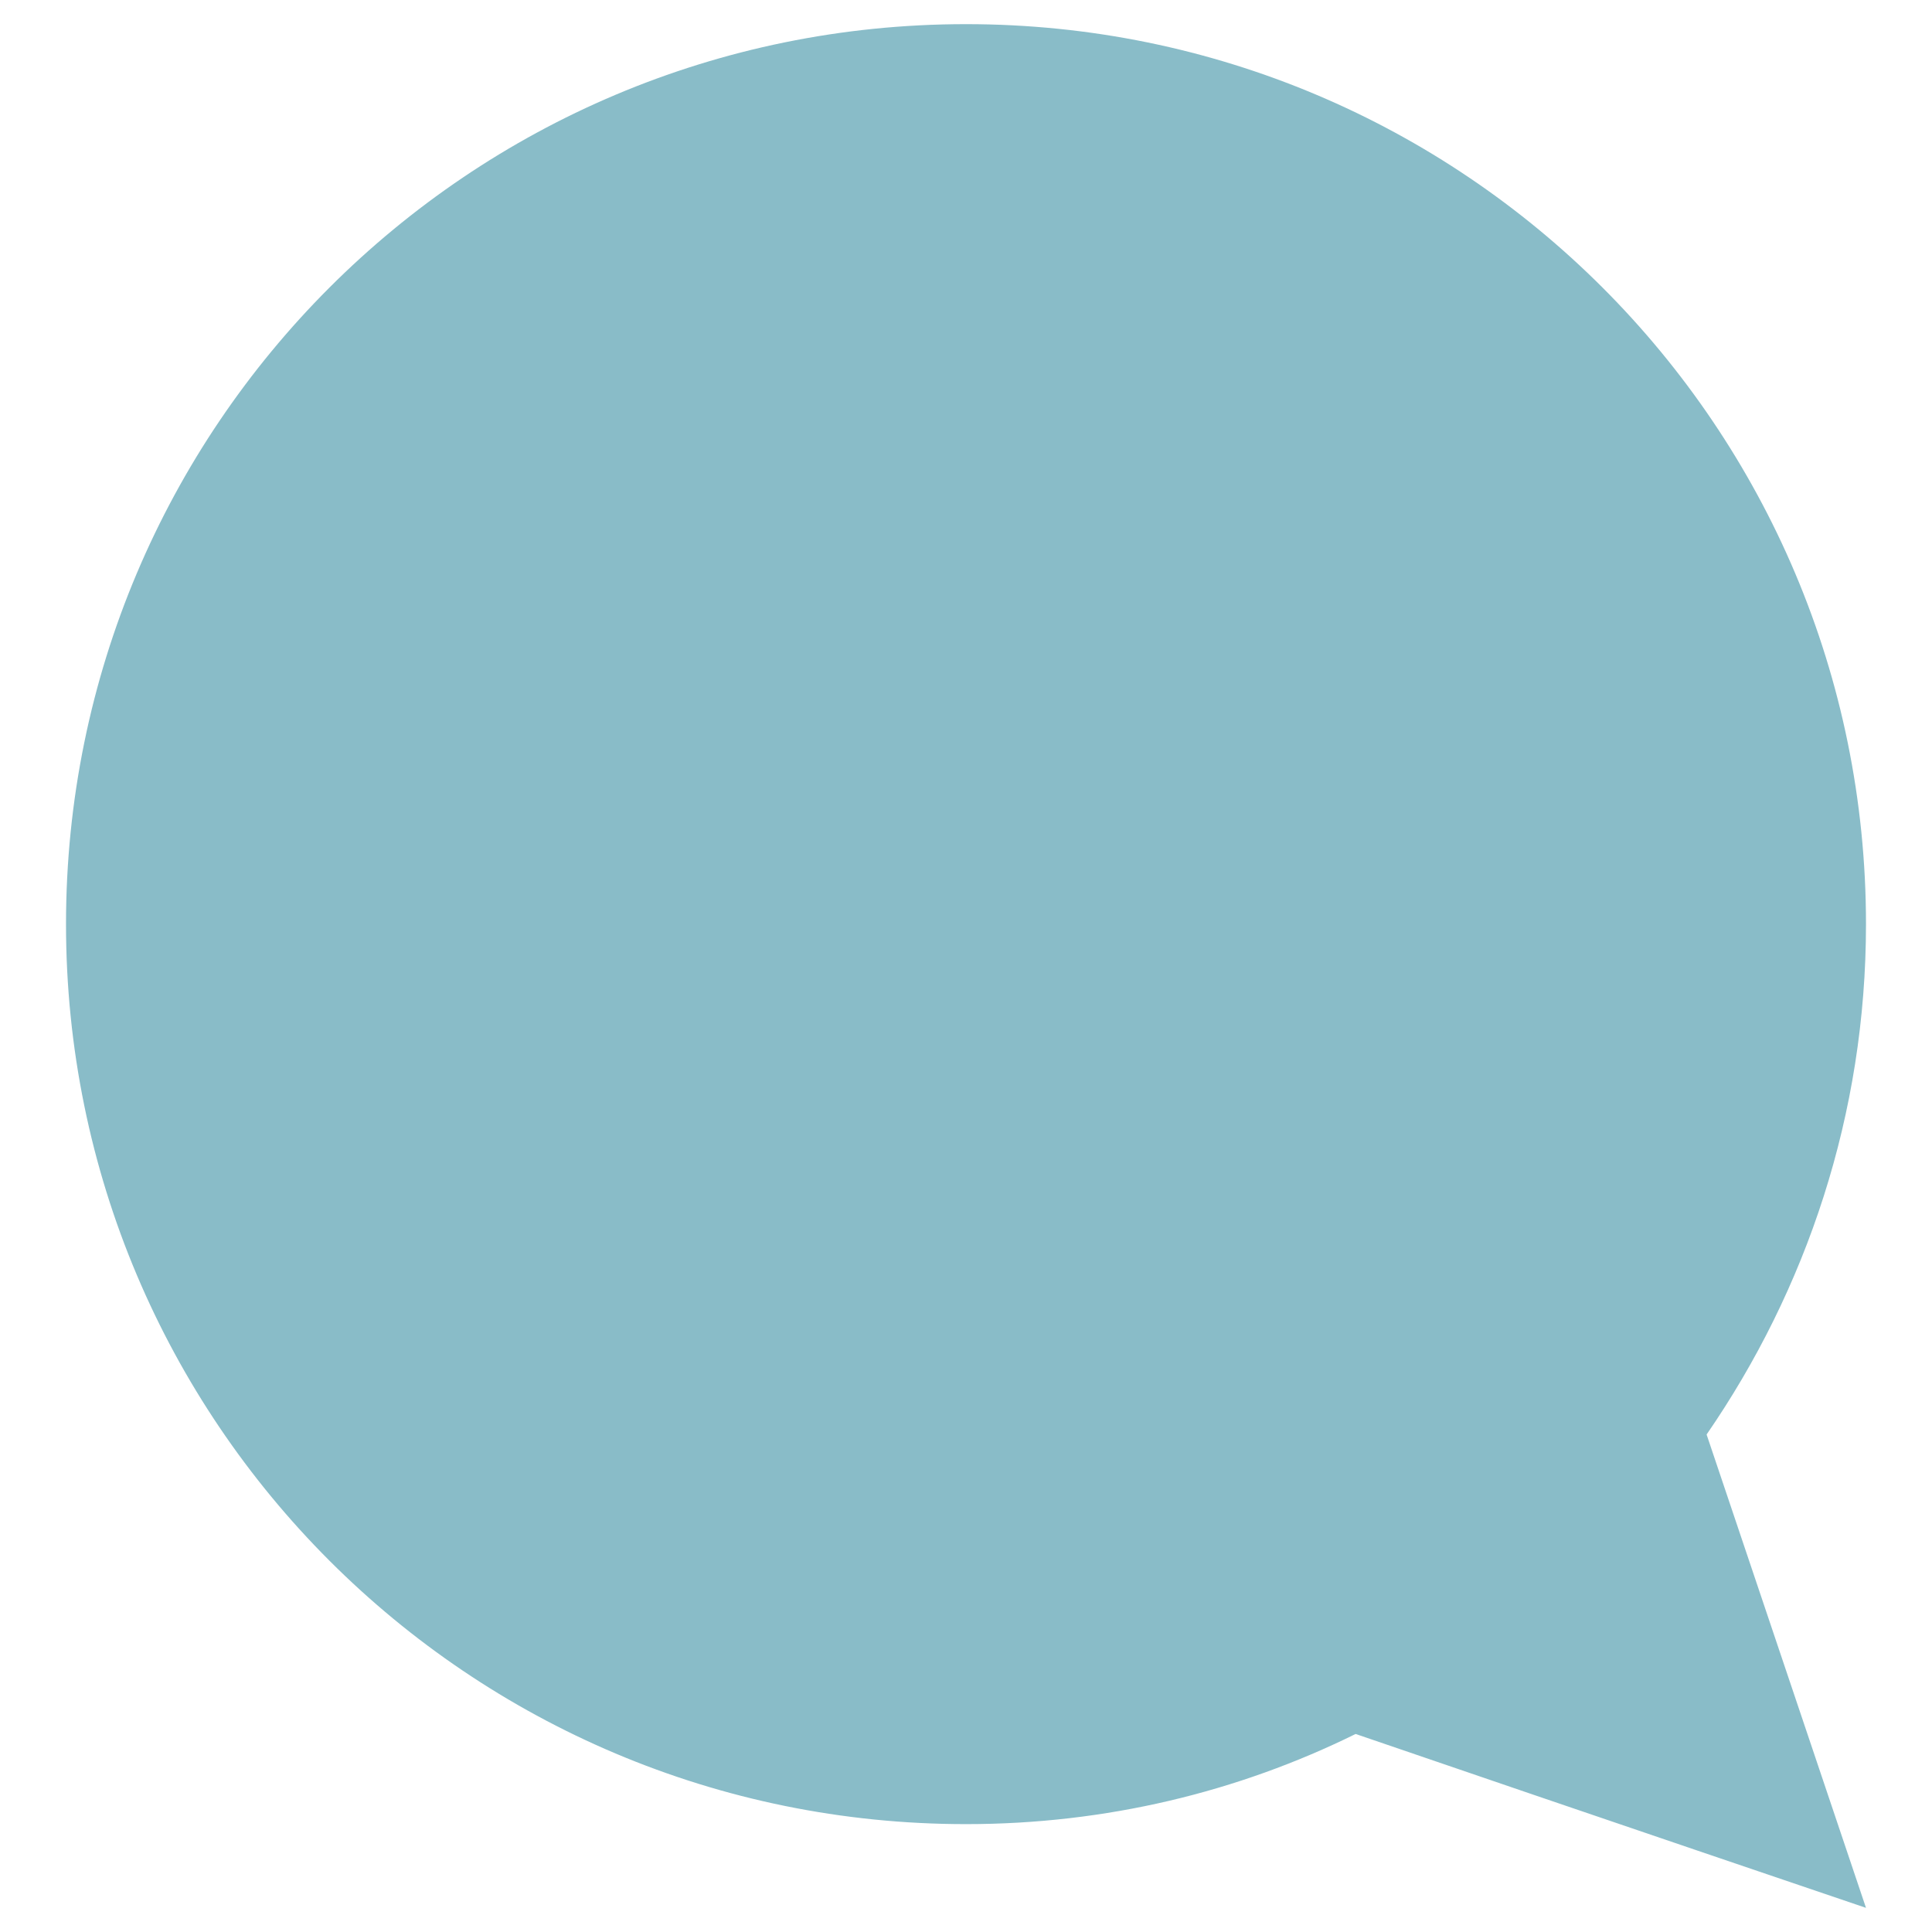
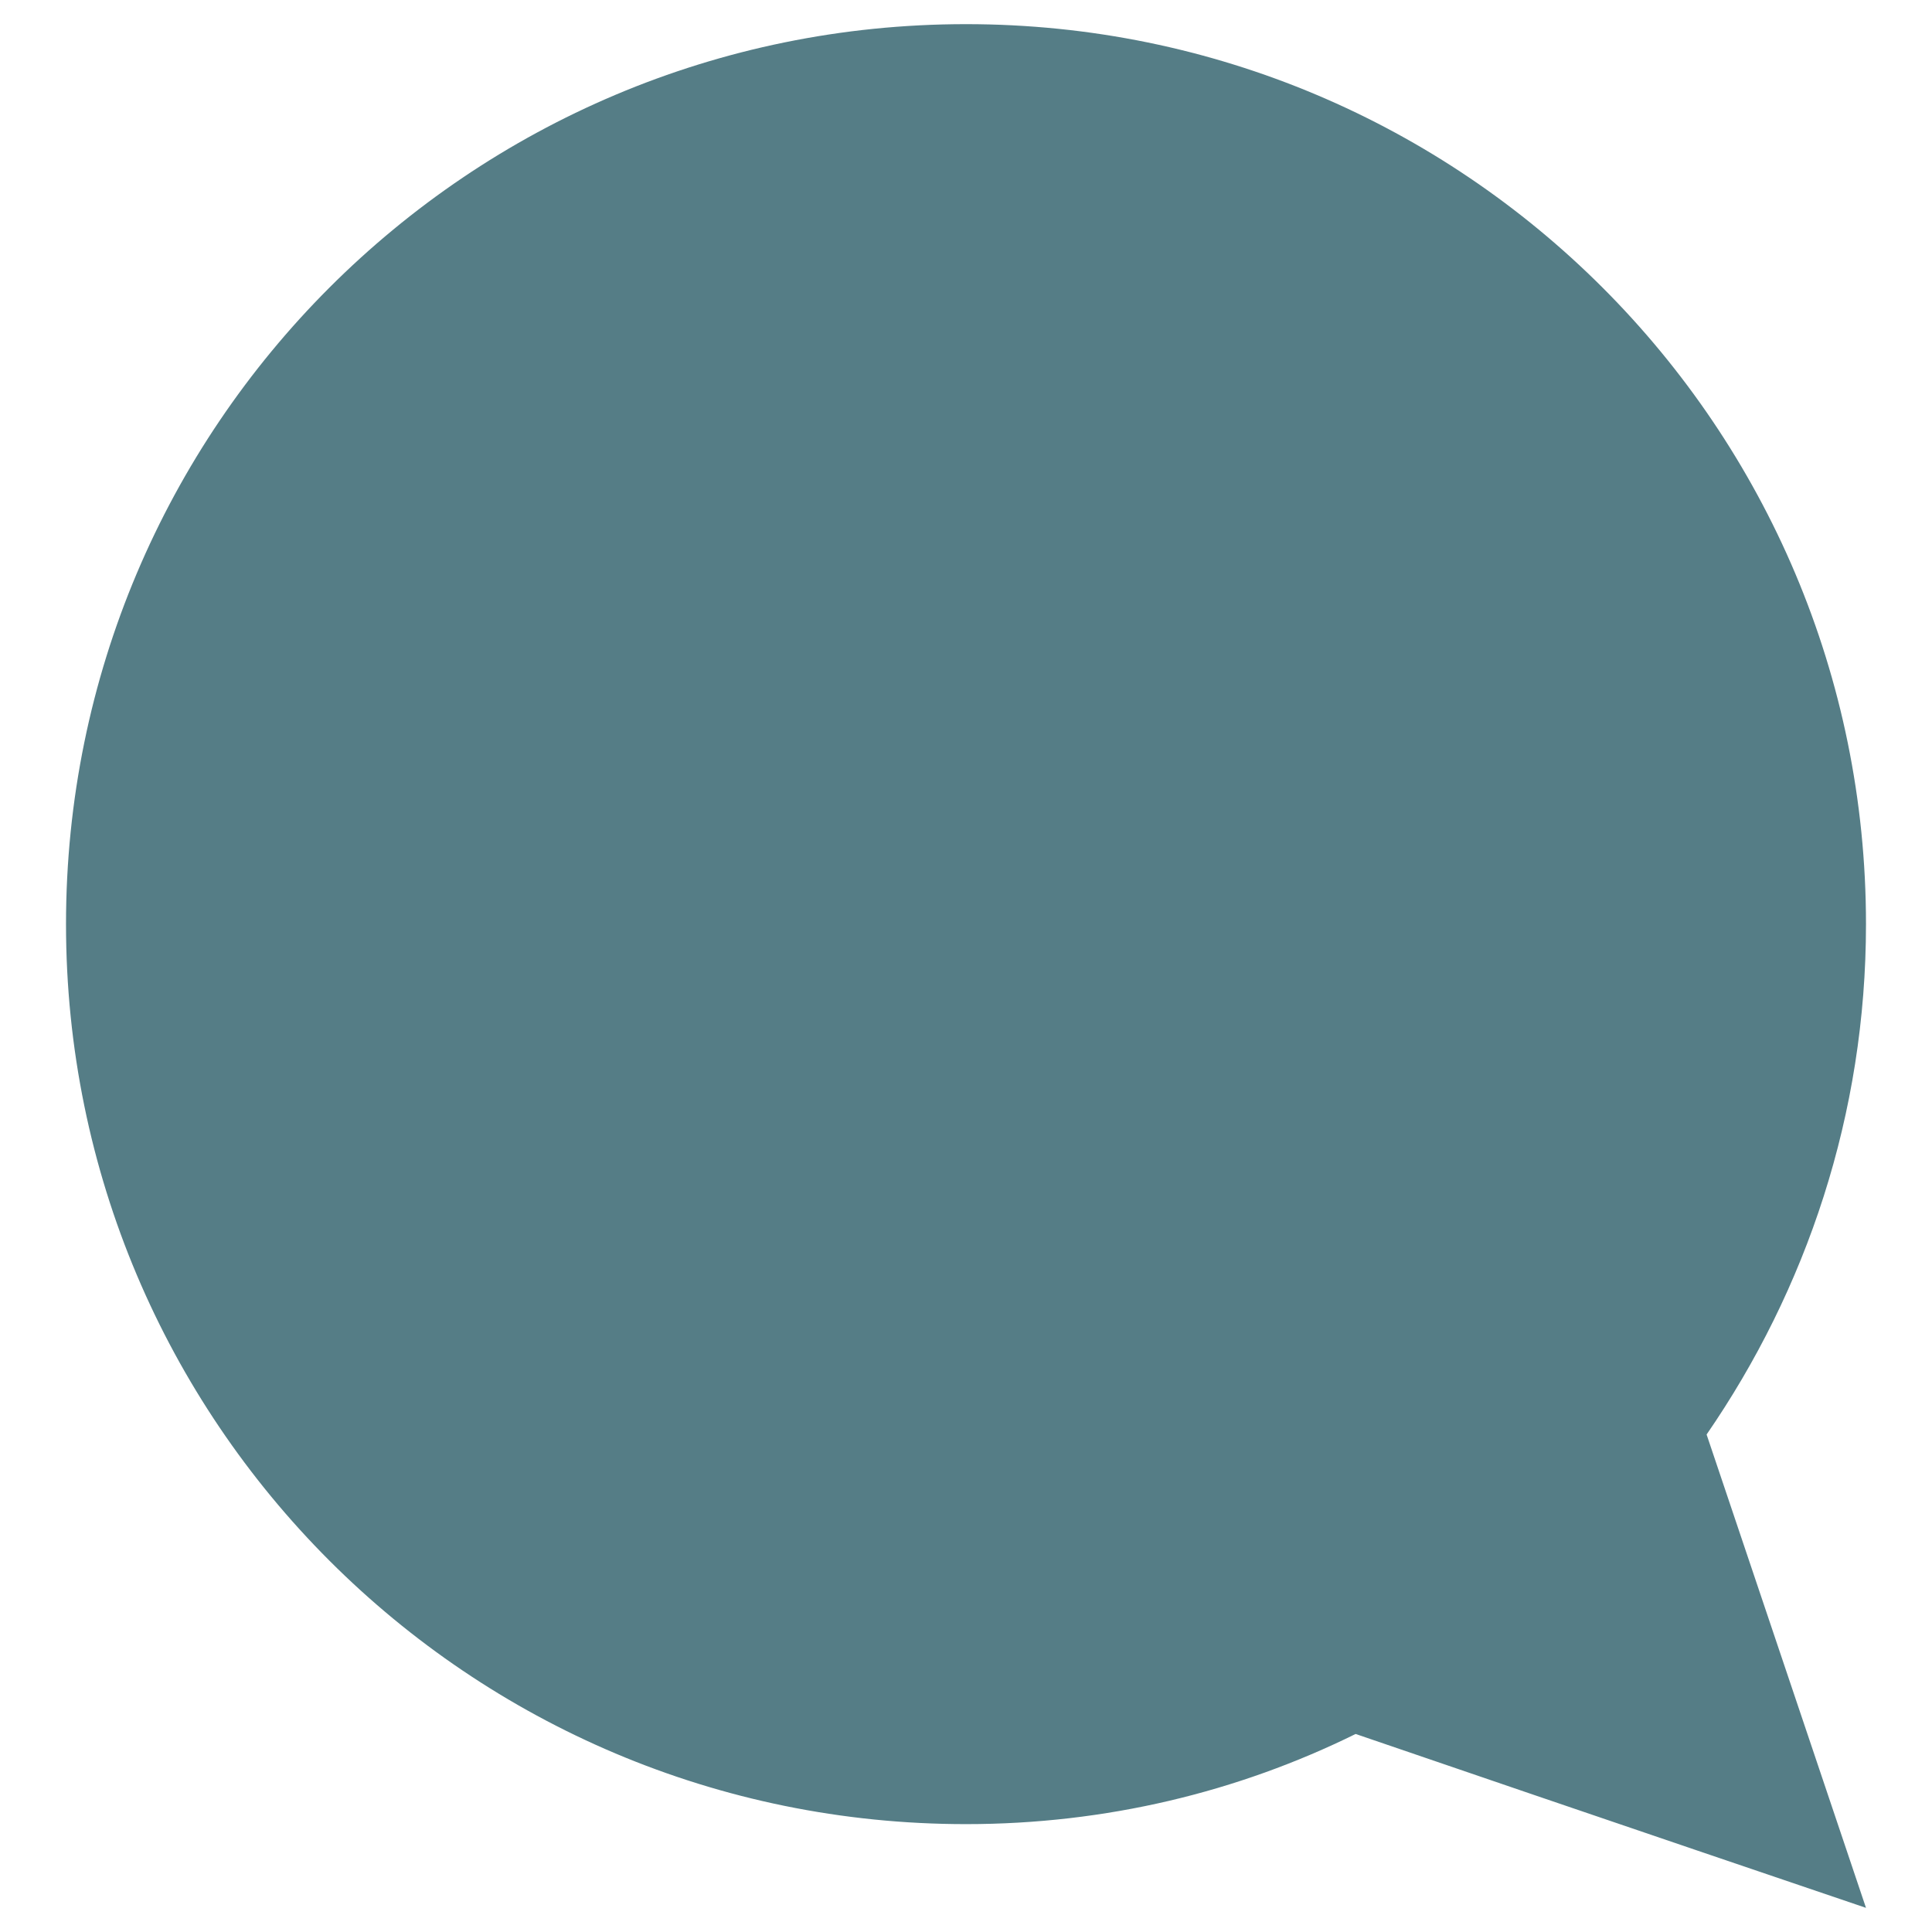
<svg xmlns="http://www.w3.org/2000/svg" version="1.1" id="Layer_1" x="0px" y="0px" viewBox="0 0 120 120" enable-background="new 0 0 120 120" xml:space="preserve">
-   <path fill="#89BCC8" d="M106,89.1c6.2-9,9.9-19.9,9.9-31.7c0-30.9-25-55.9-55.9-55.9S4.1,26.5,4.1,57.4c0,30.9,25,55.9,55.9,55.9  c8.7,0,16.9-2,24.2-5.6c14.3,4.9,31.7,10.8,31.7,10.8L106,89.1z" />
+   <path fill="#557D86" d="M106,89.1c6.2-9,9.9-19.9,9.9-31.7c0-30.9-25-55.9-55.9-55.9S4.1,26.5,4.1,57.4c0,30.9,25,55.9,55.9,55.9  c8.7,0,16.9-2,24.2-5.6c14.3,4.9,31.7,10.8,31.7,10.8L106,89.1z" />
</svg>
